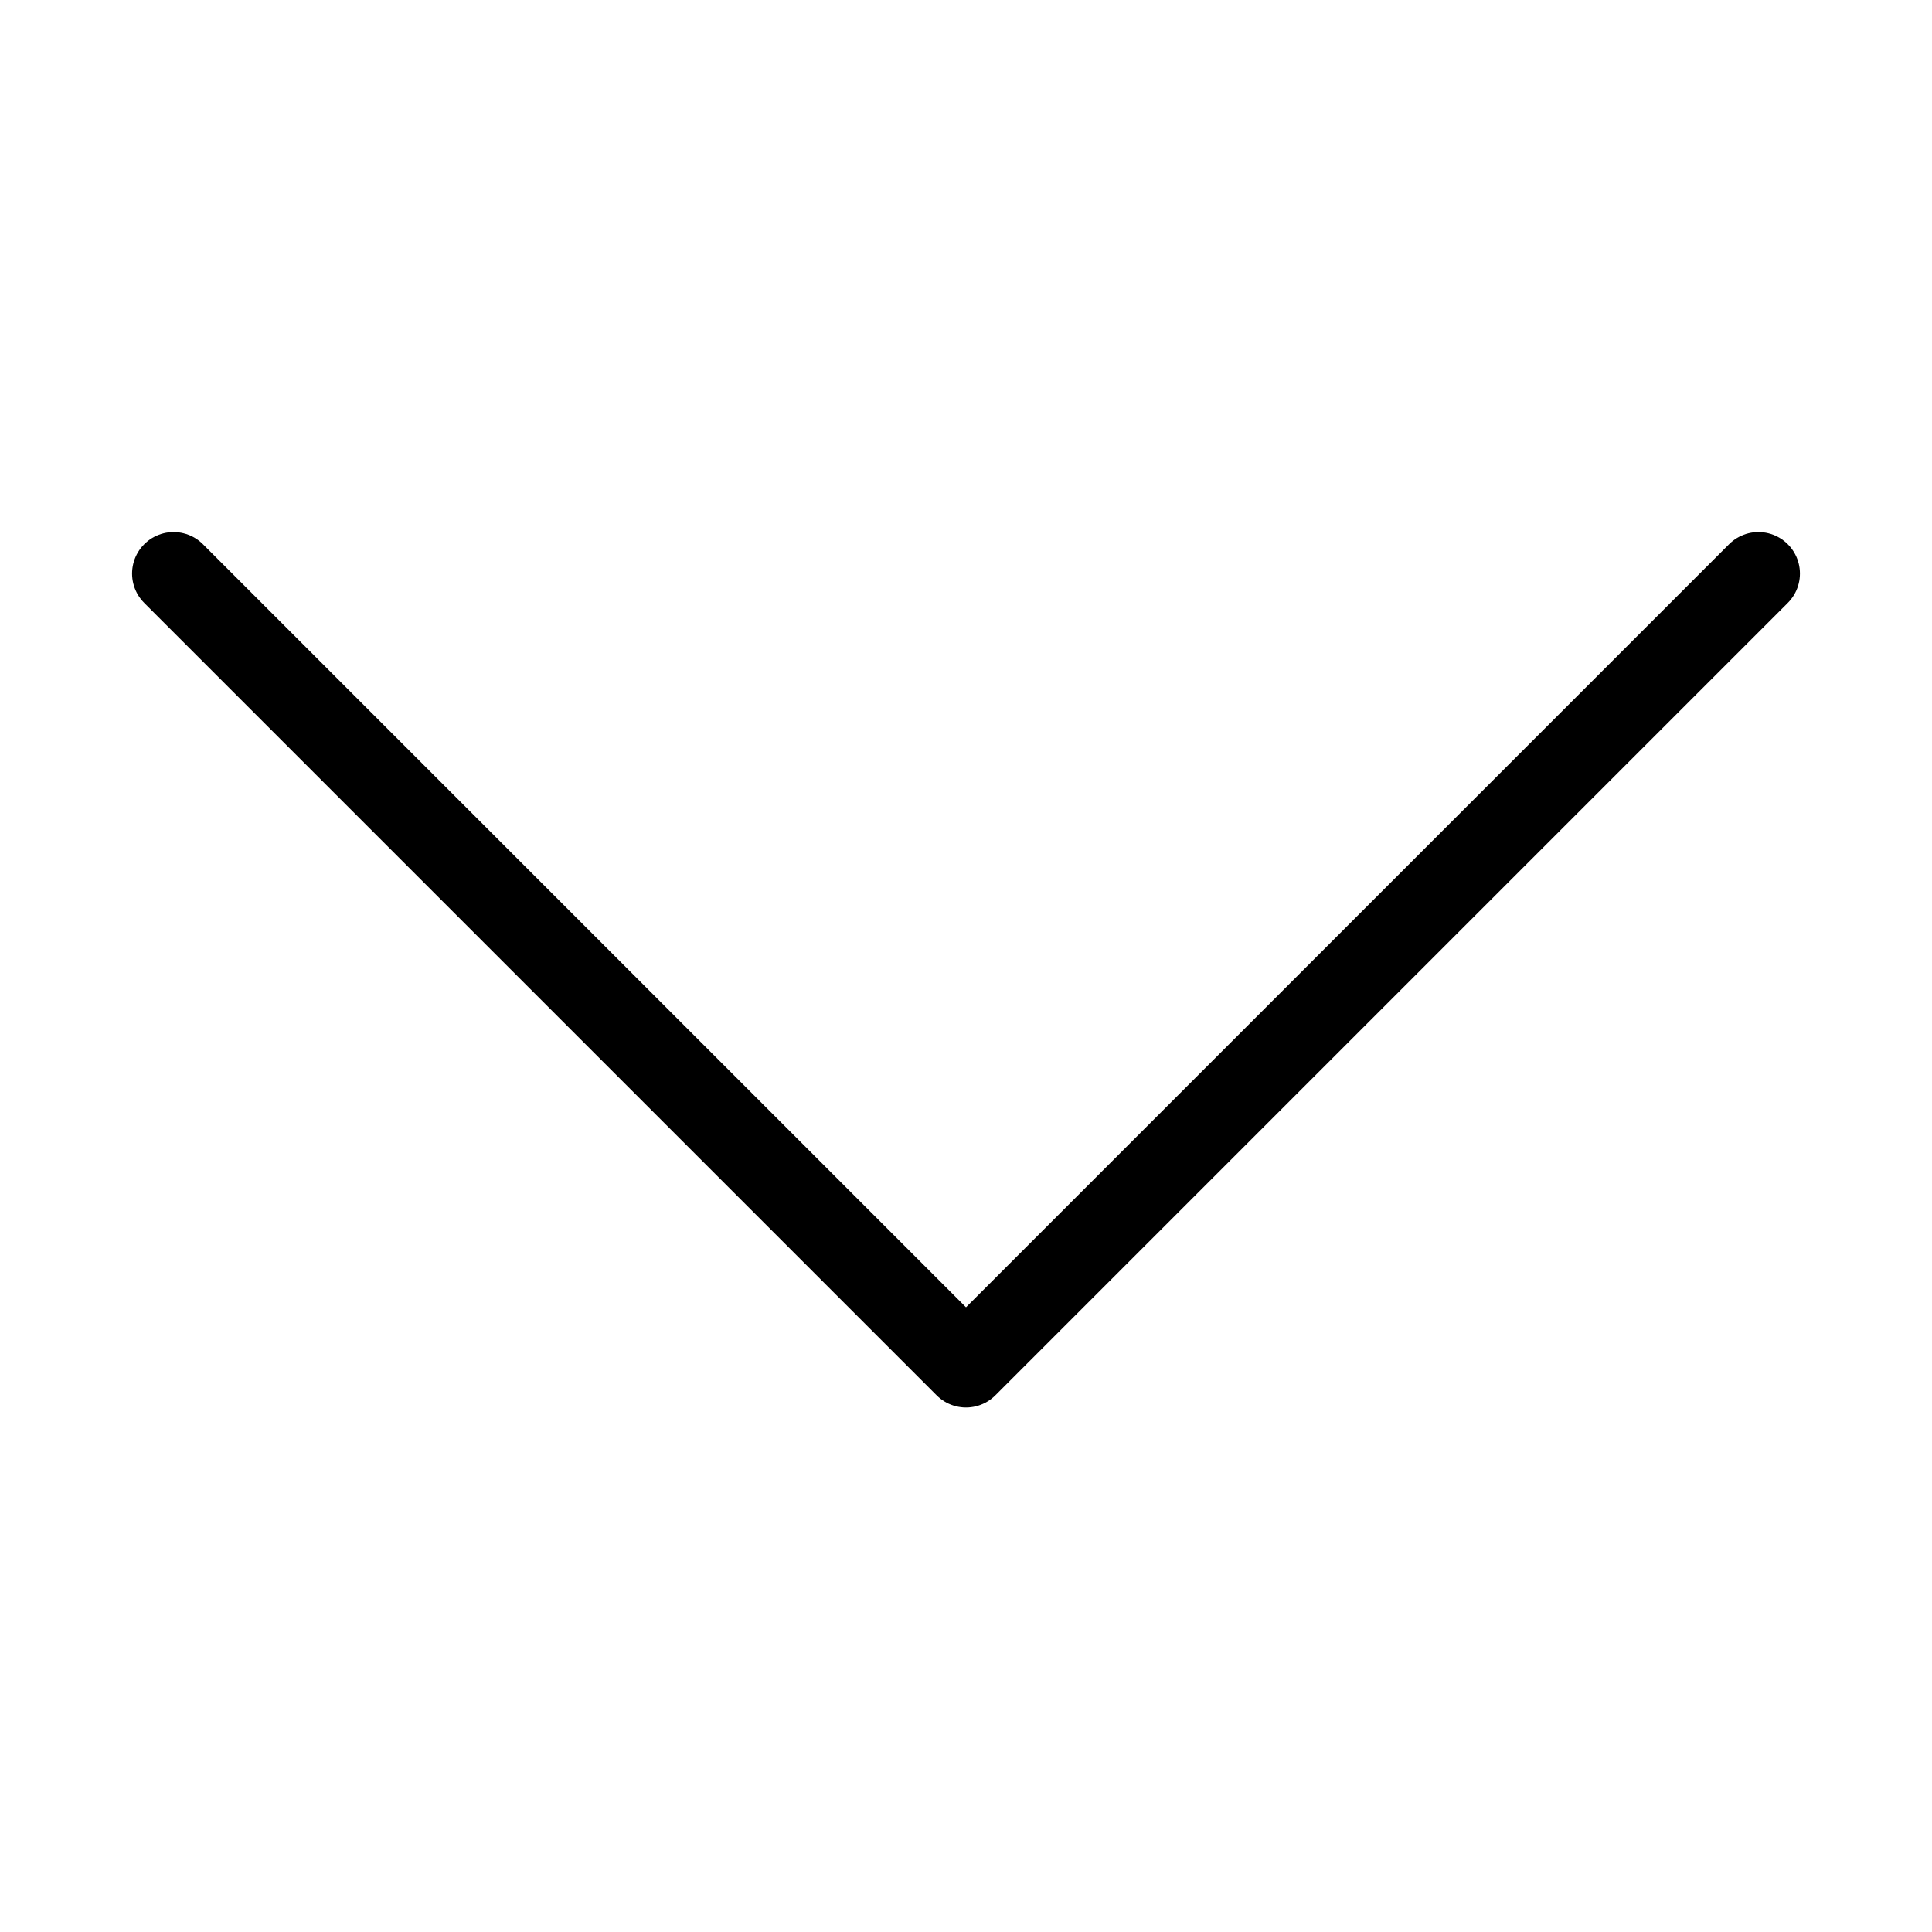
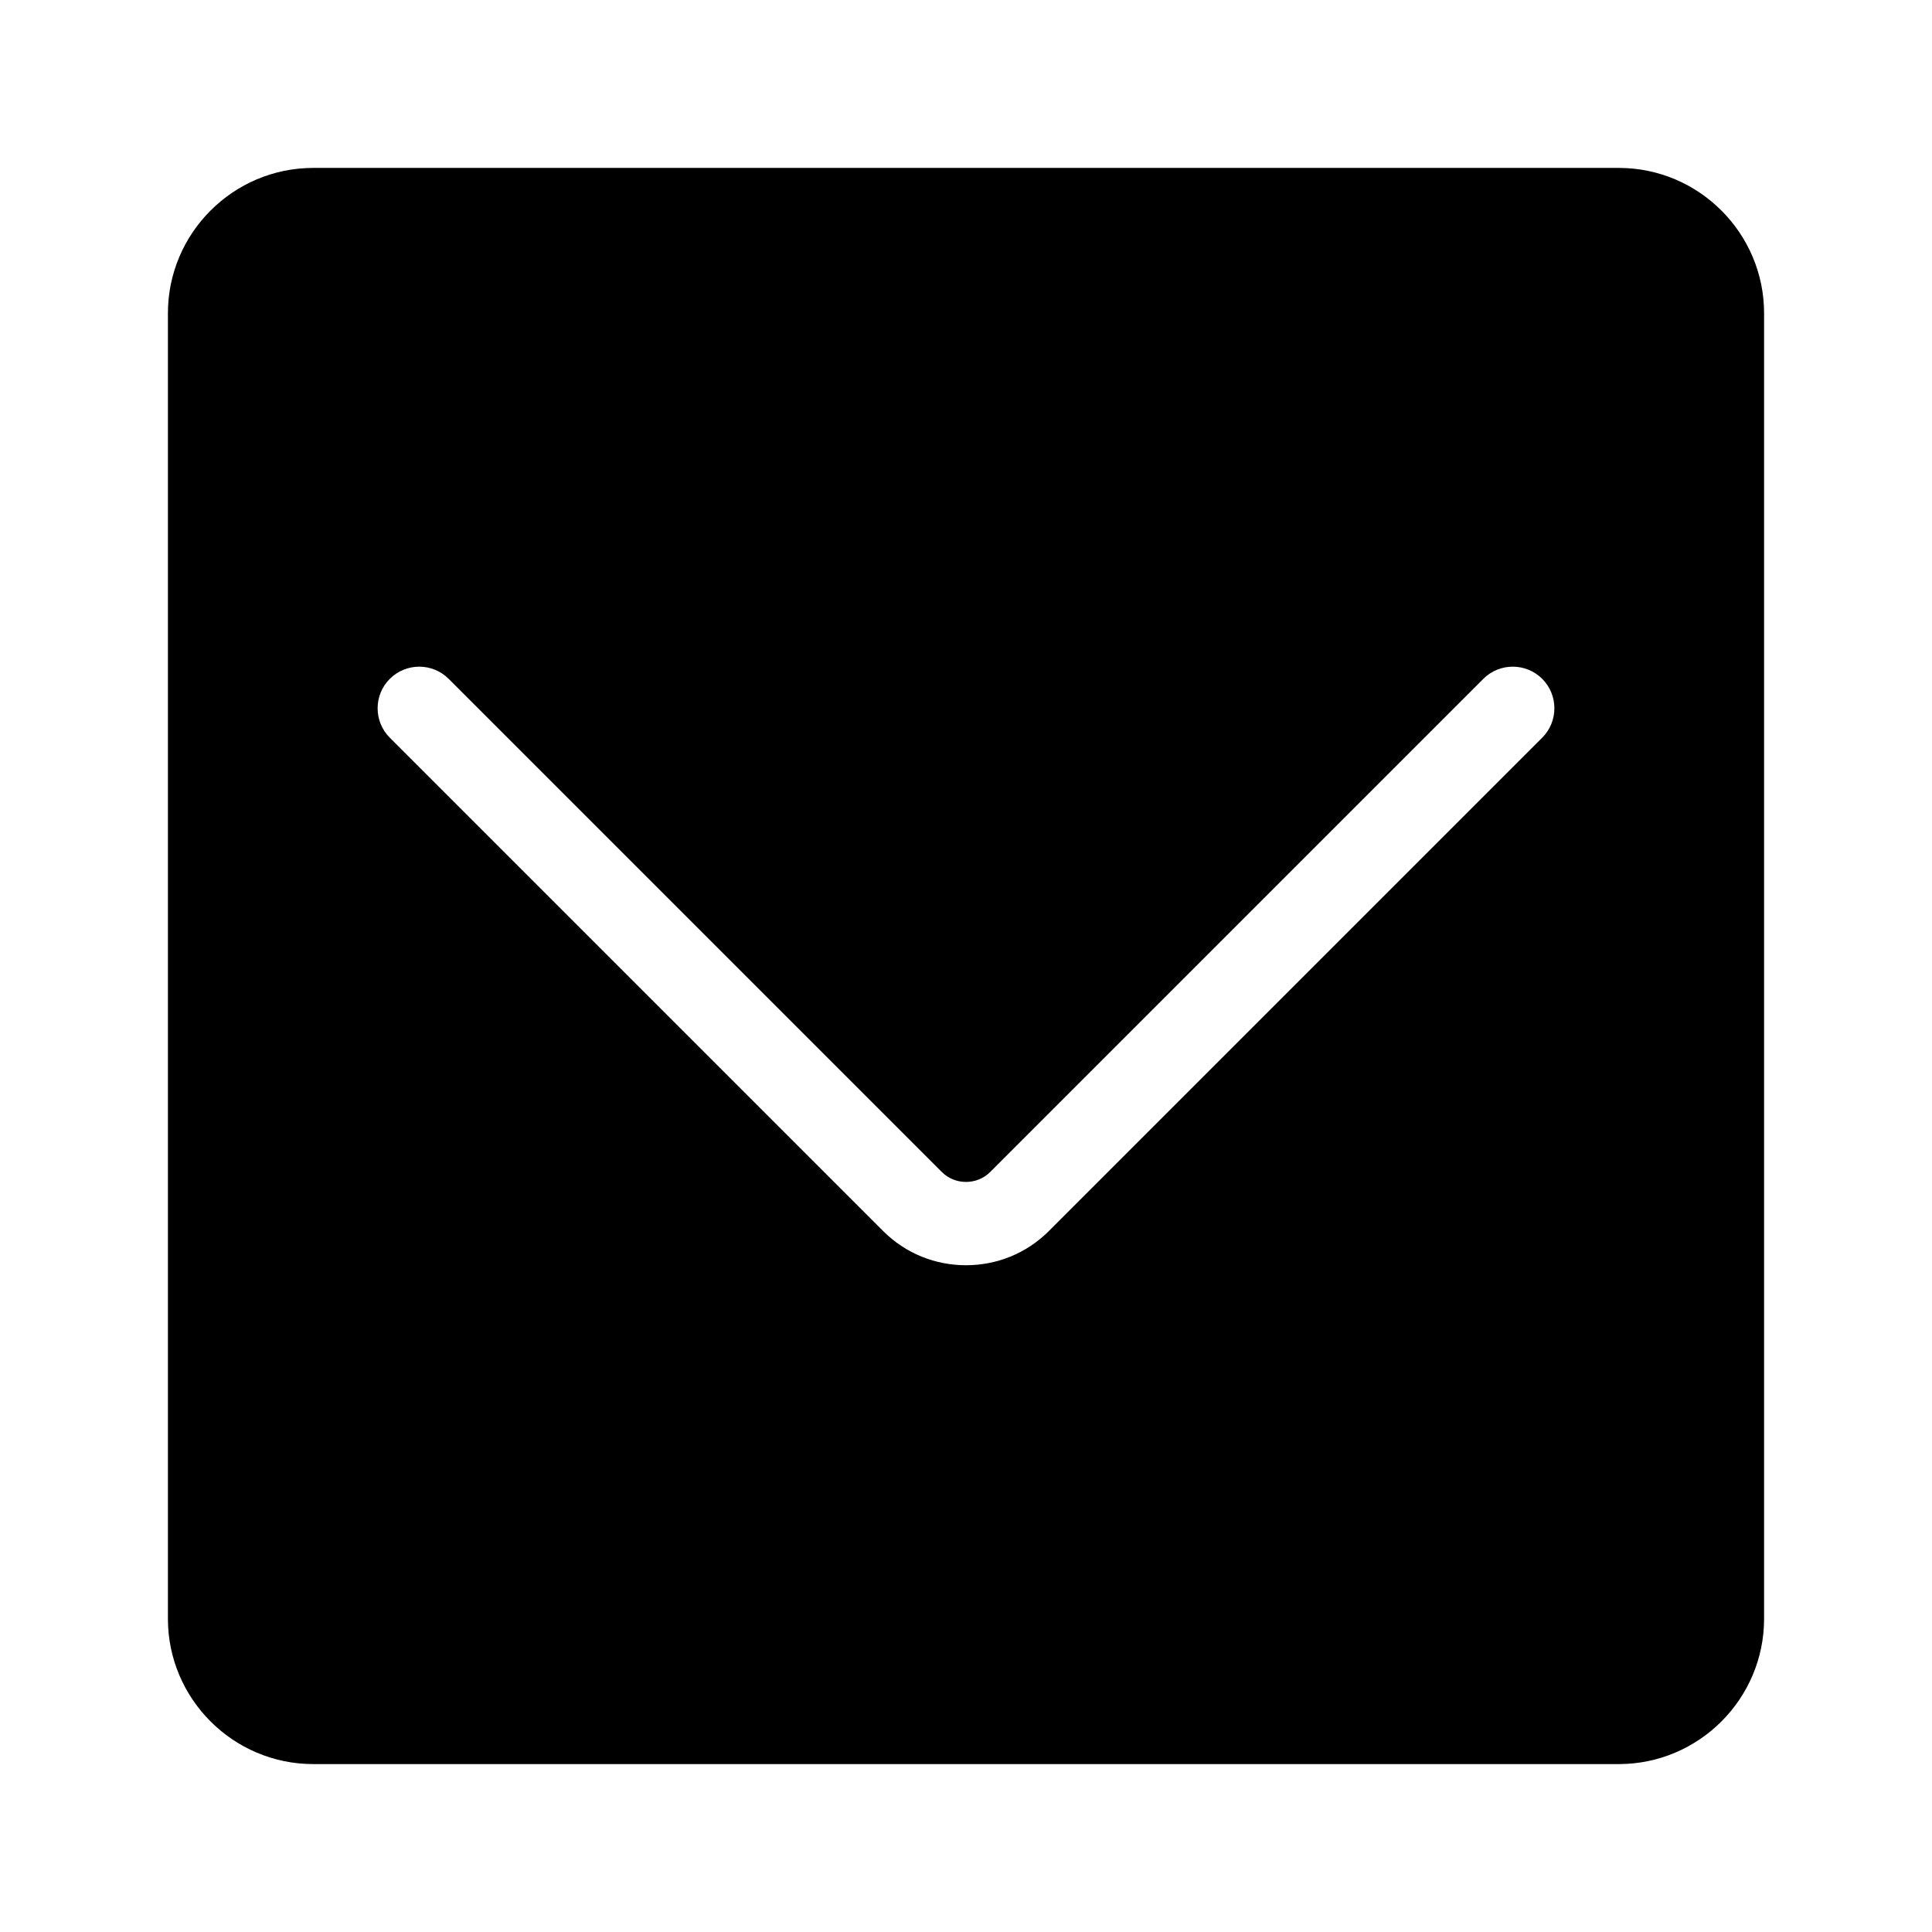
- <svg xmlns="http://www.w3.org/2000/svg" version="1.1" id="图层_9" x="0px" y="0px" viewBox="0 0 512 512" enable-background="new 0 0 512 512" xml:space="preserve">
-   <polyline fill="none" stroke="#000000" stroke-width="22" stroke-linecap="round" stroke-linejoin="round" stroke-miterlimit="10" points="  466,152 256,362 46,152 " />
+ <svg xmlns="http://www.w3.org/2000/svg" version="1.1" id="Layer_1" x="0px" y="0px" viewBox="0 0 512 512" style="enable-background:new 0 0 512 512;" xml:space="preserve">
+   <path id="XMLID_2_" d="M429,44.5H83c-21.2,0-38.5,17.3-38.5,38.5v346c0,21.2,17.3,38.5,38.5,38.5h346c21.2,0,38.5-17.3,38.5-38.5V83  C467.5,61.8,450.2,44.5,429,44.5z M408.7,195.5L278,326.2c-6.1,6.1-14,9.1-22,9.1s-15.9-3-22-9.1L103.3,195.5  c-4.3-4.3-4.3-11.3,0-15.6s11.3-4.3,15.6,0l130.7,130.7c3.5,3.5,9.3,3.5,12.8,0l130.7-130.7c4.3-4.3,11.3-4.3,15.6,0  C413,184.2,413,191.2,408.7,195.5z" />
</svg>
